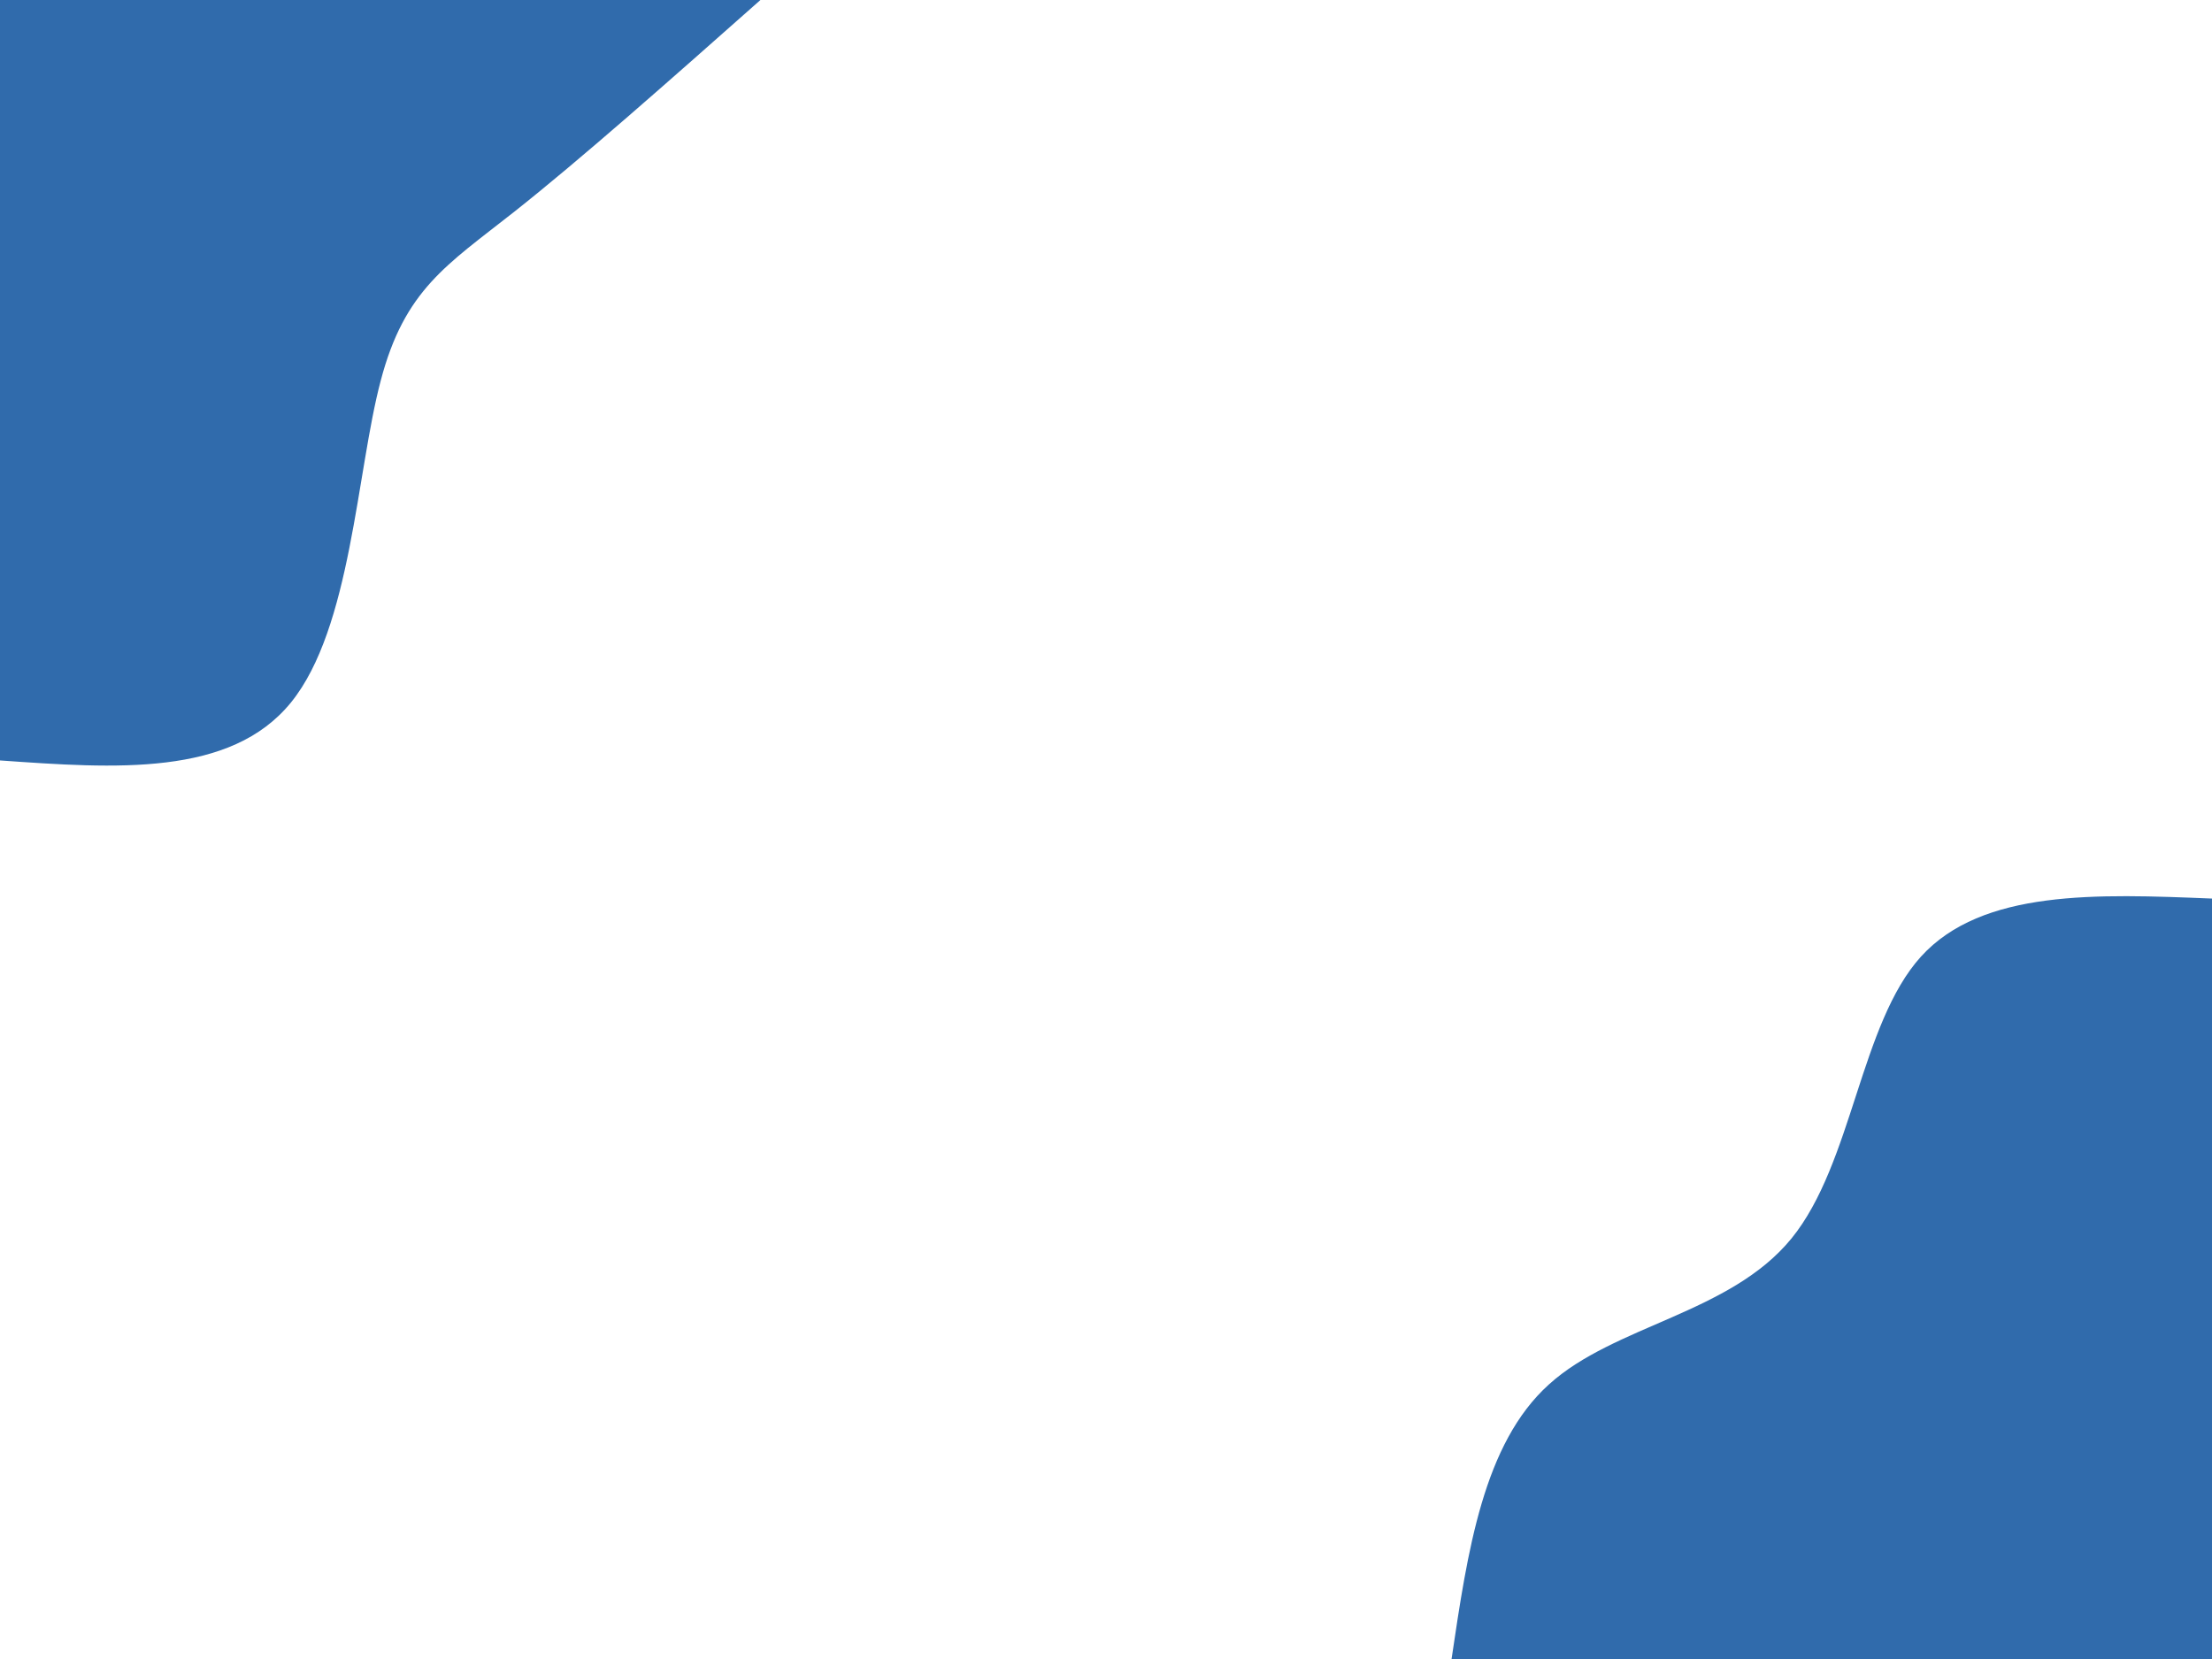
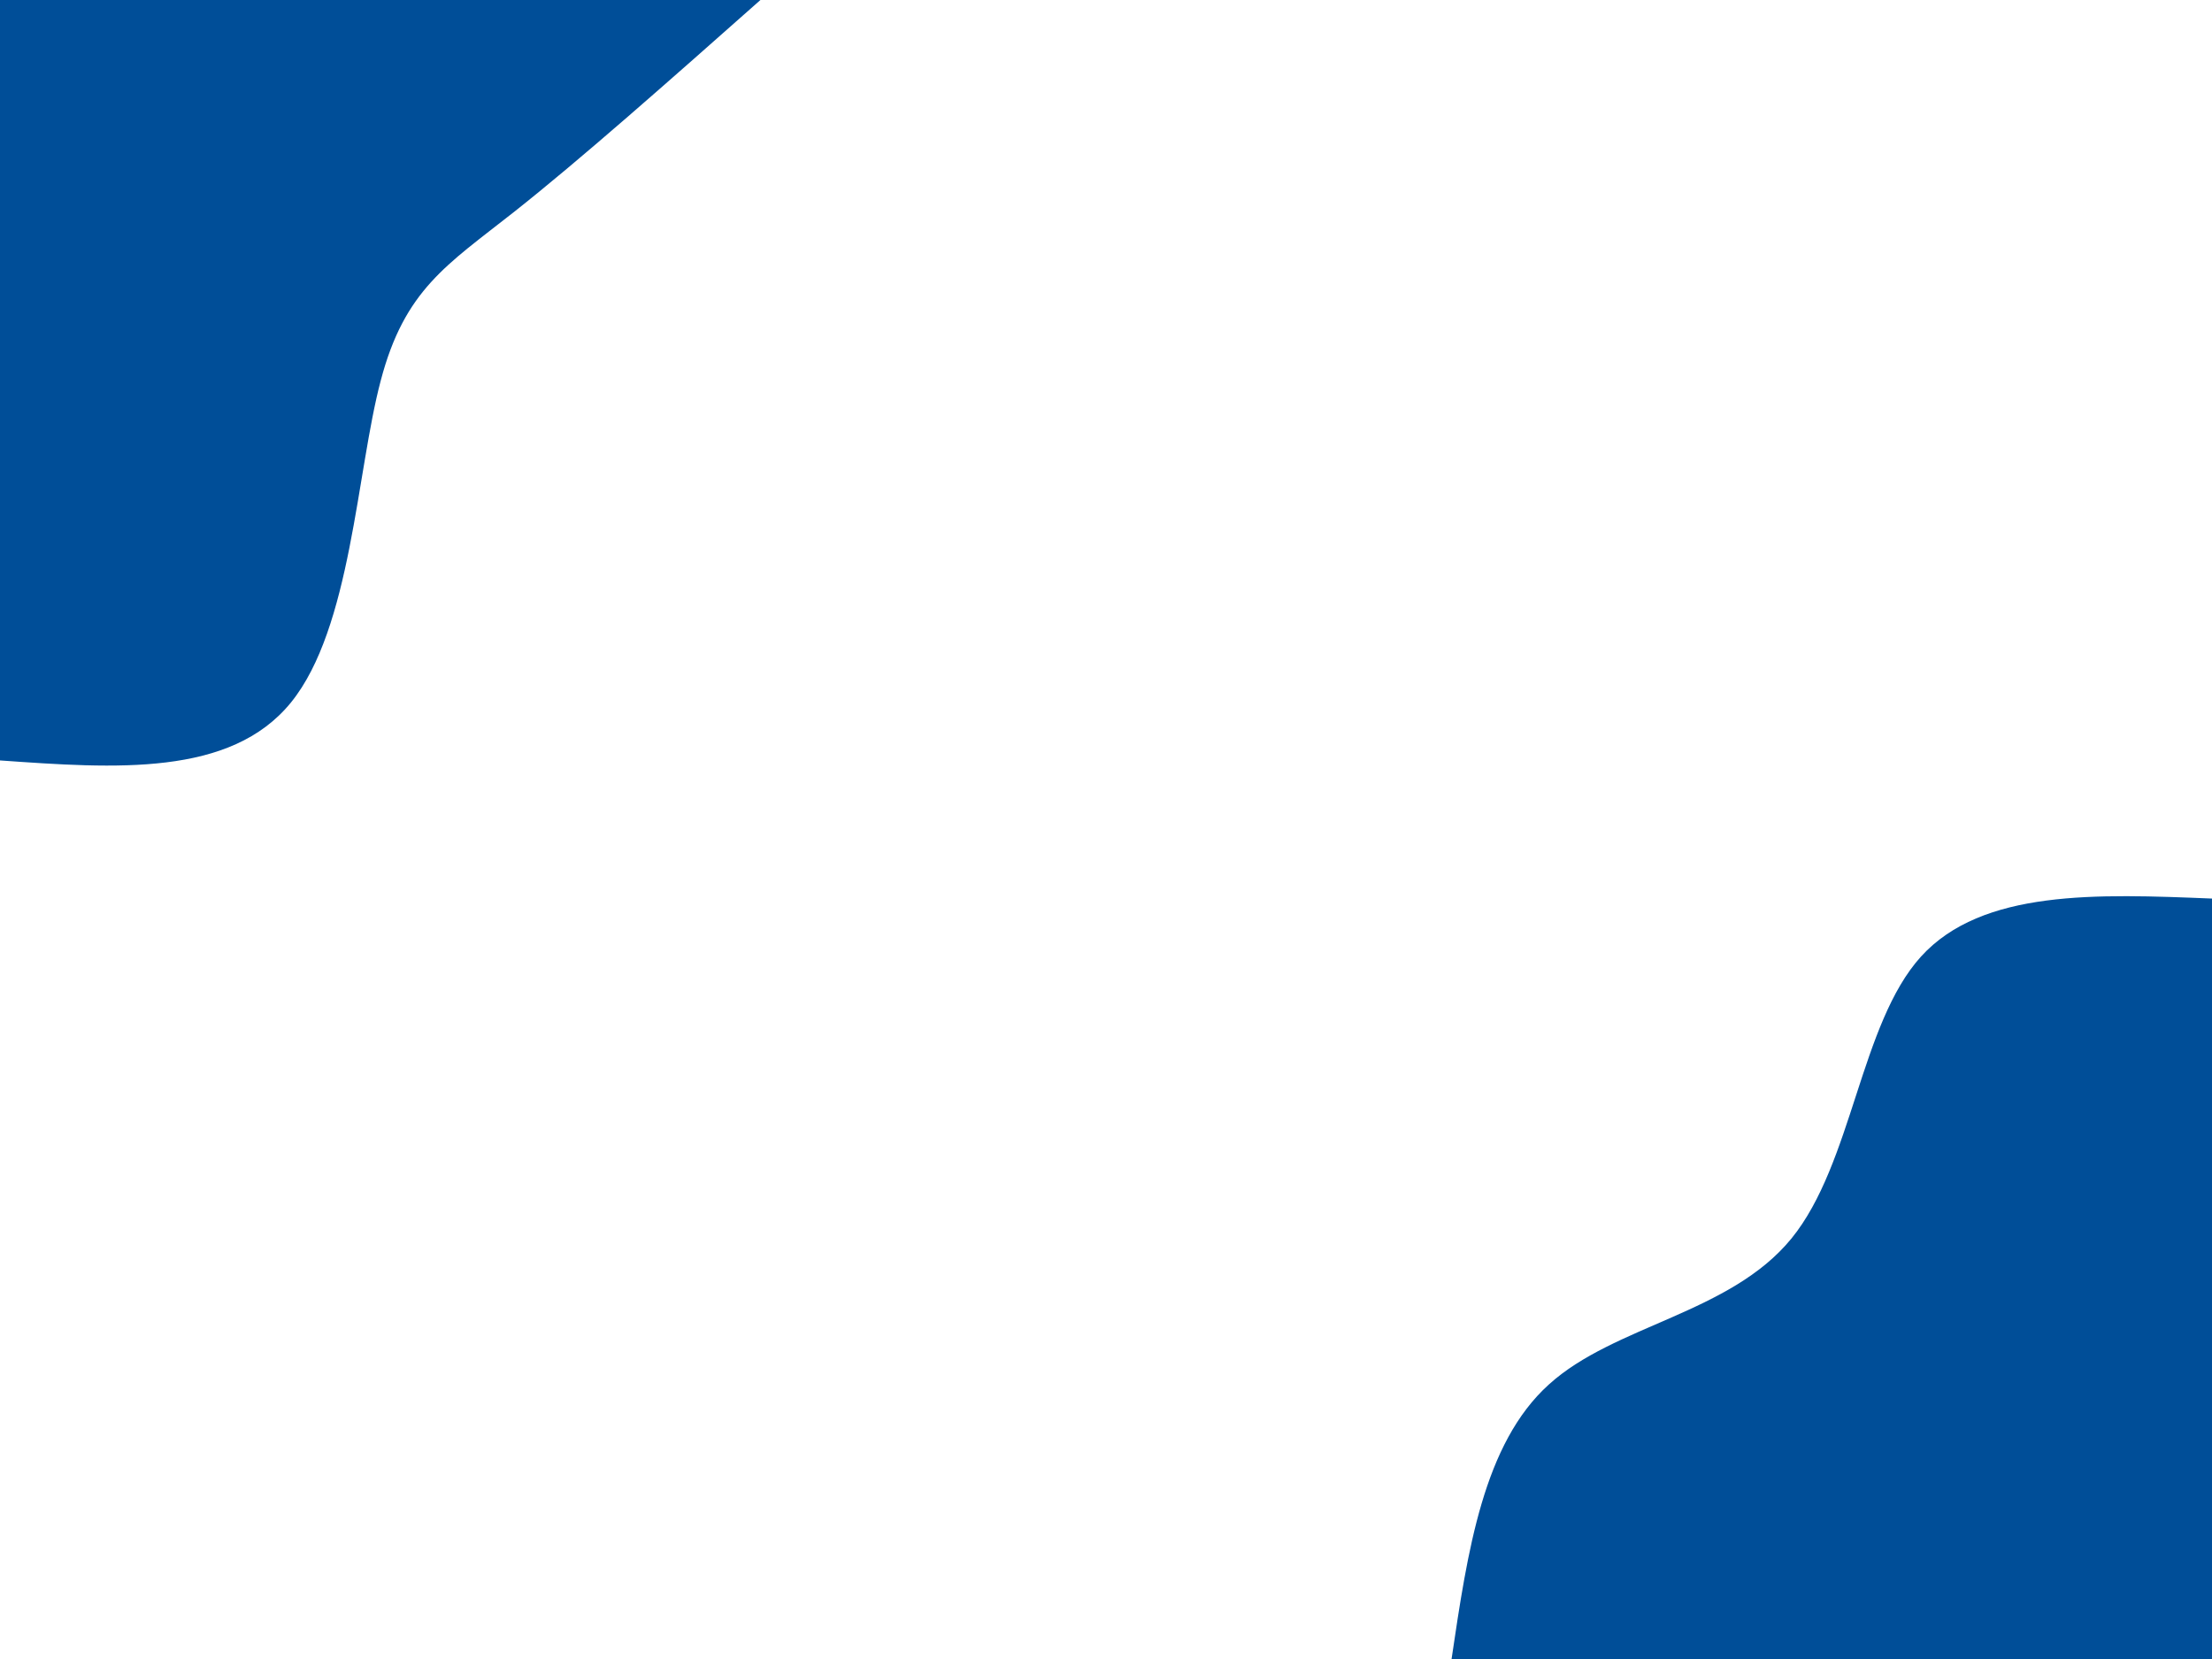
<svg xmlns="http://www.w3.org/2000/svg" id="visual" viewBox="0 0 900 675" width="900" height="675" version="1.1">
  <rect x="0" y="0" width="900" height="675" fill="transparent" />
  <defs>
    <linearGradient id="grad1_0" x1="25%" y1="100%" x2="100%" y2="0%">
      <stop offset="23.333%" stop-color="#001220" stop-opacity="1" />
      <stop offset="76.667%" stop-color="#001220" stop-opacity="1" />
    </linearGradient>
  </defs>
  <defs>
    <linearGradient id="grad2_0" x1="0%" y1="100%" x2="75%" y2="0%">
      <stop offset="23.333%" stop-color="#001220" stop-opacity="1" />
      <stop offset="76.667%" stop-color="#001220" stop-opacity="1" />
    </linearGradient>
  </defs>
  <g transform="translate(900, 675)">
-     <path d="M-309.4 0C-302.9 -43.8 -296.5 -87.6 -269.8 -111.7C-243.1 -135.9 -196.1 -140.5 -171.1 -171.1C-146.2 -201.7 -143.2 -258.4 -118.4 -285.8C-93.5 -313.2 -46.8 -311.3 0 -309.4L0 0Z" fill="#306BAC" />
+     <path d="M-309.4 0C-302.9 -43.8 -296.5 -87.6 -269.8 -111.7C-243.1 -135.9 -196.1 -140.5 -171.1 -171.1C-146.2 -201.7 -143.2 -258.4 -118.4 -285.8C-93.5 -313.2 -46.8 -311.3 0 -309.4L0 0Z" fill="#004E98" />
  </g>
  <g transform="translate(0, 0)">
-     <path d="M309.4 0C272.6 32.6 235.8 65.2 208.8 86.5C181.8 107.8 164.6 117.9 154.9 154.9C145.1 191.8 142.9 255.6 118.4 285.8C93.8 316.1 46.9 312.7 0 309.4L0 0Z" fill="#306BAC" />
+     <path d="M309.4 0C272.6 32.6 235.8 65.2 208.8 86.5C181.8 107.8 164.6 117.9 154.9 154.9C145.1 191.8 142.9 255.6 118.4 285.8C93.8 316.1 46.9 312.7 0 309.4L0 0Z" fill="#004E98" />
  </g>
</svg>
